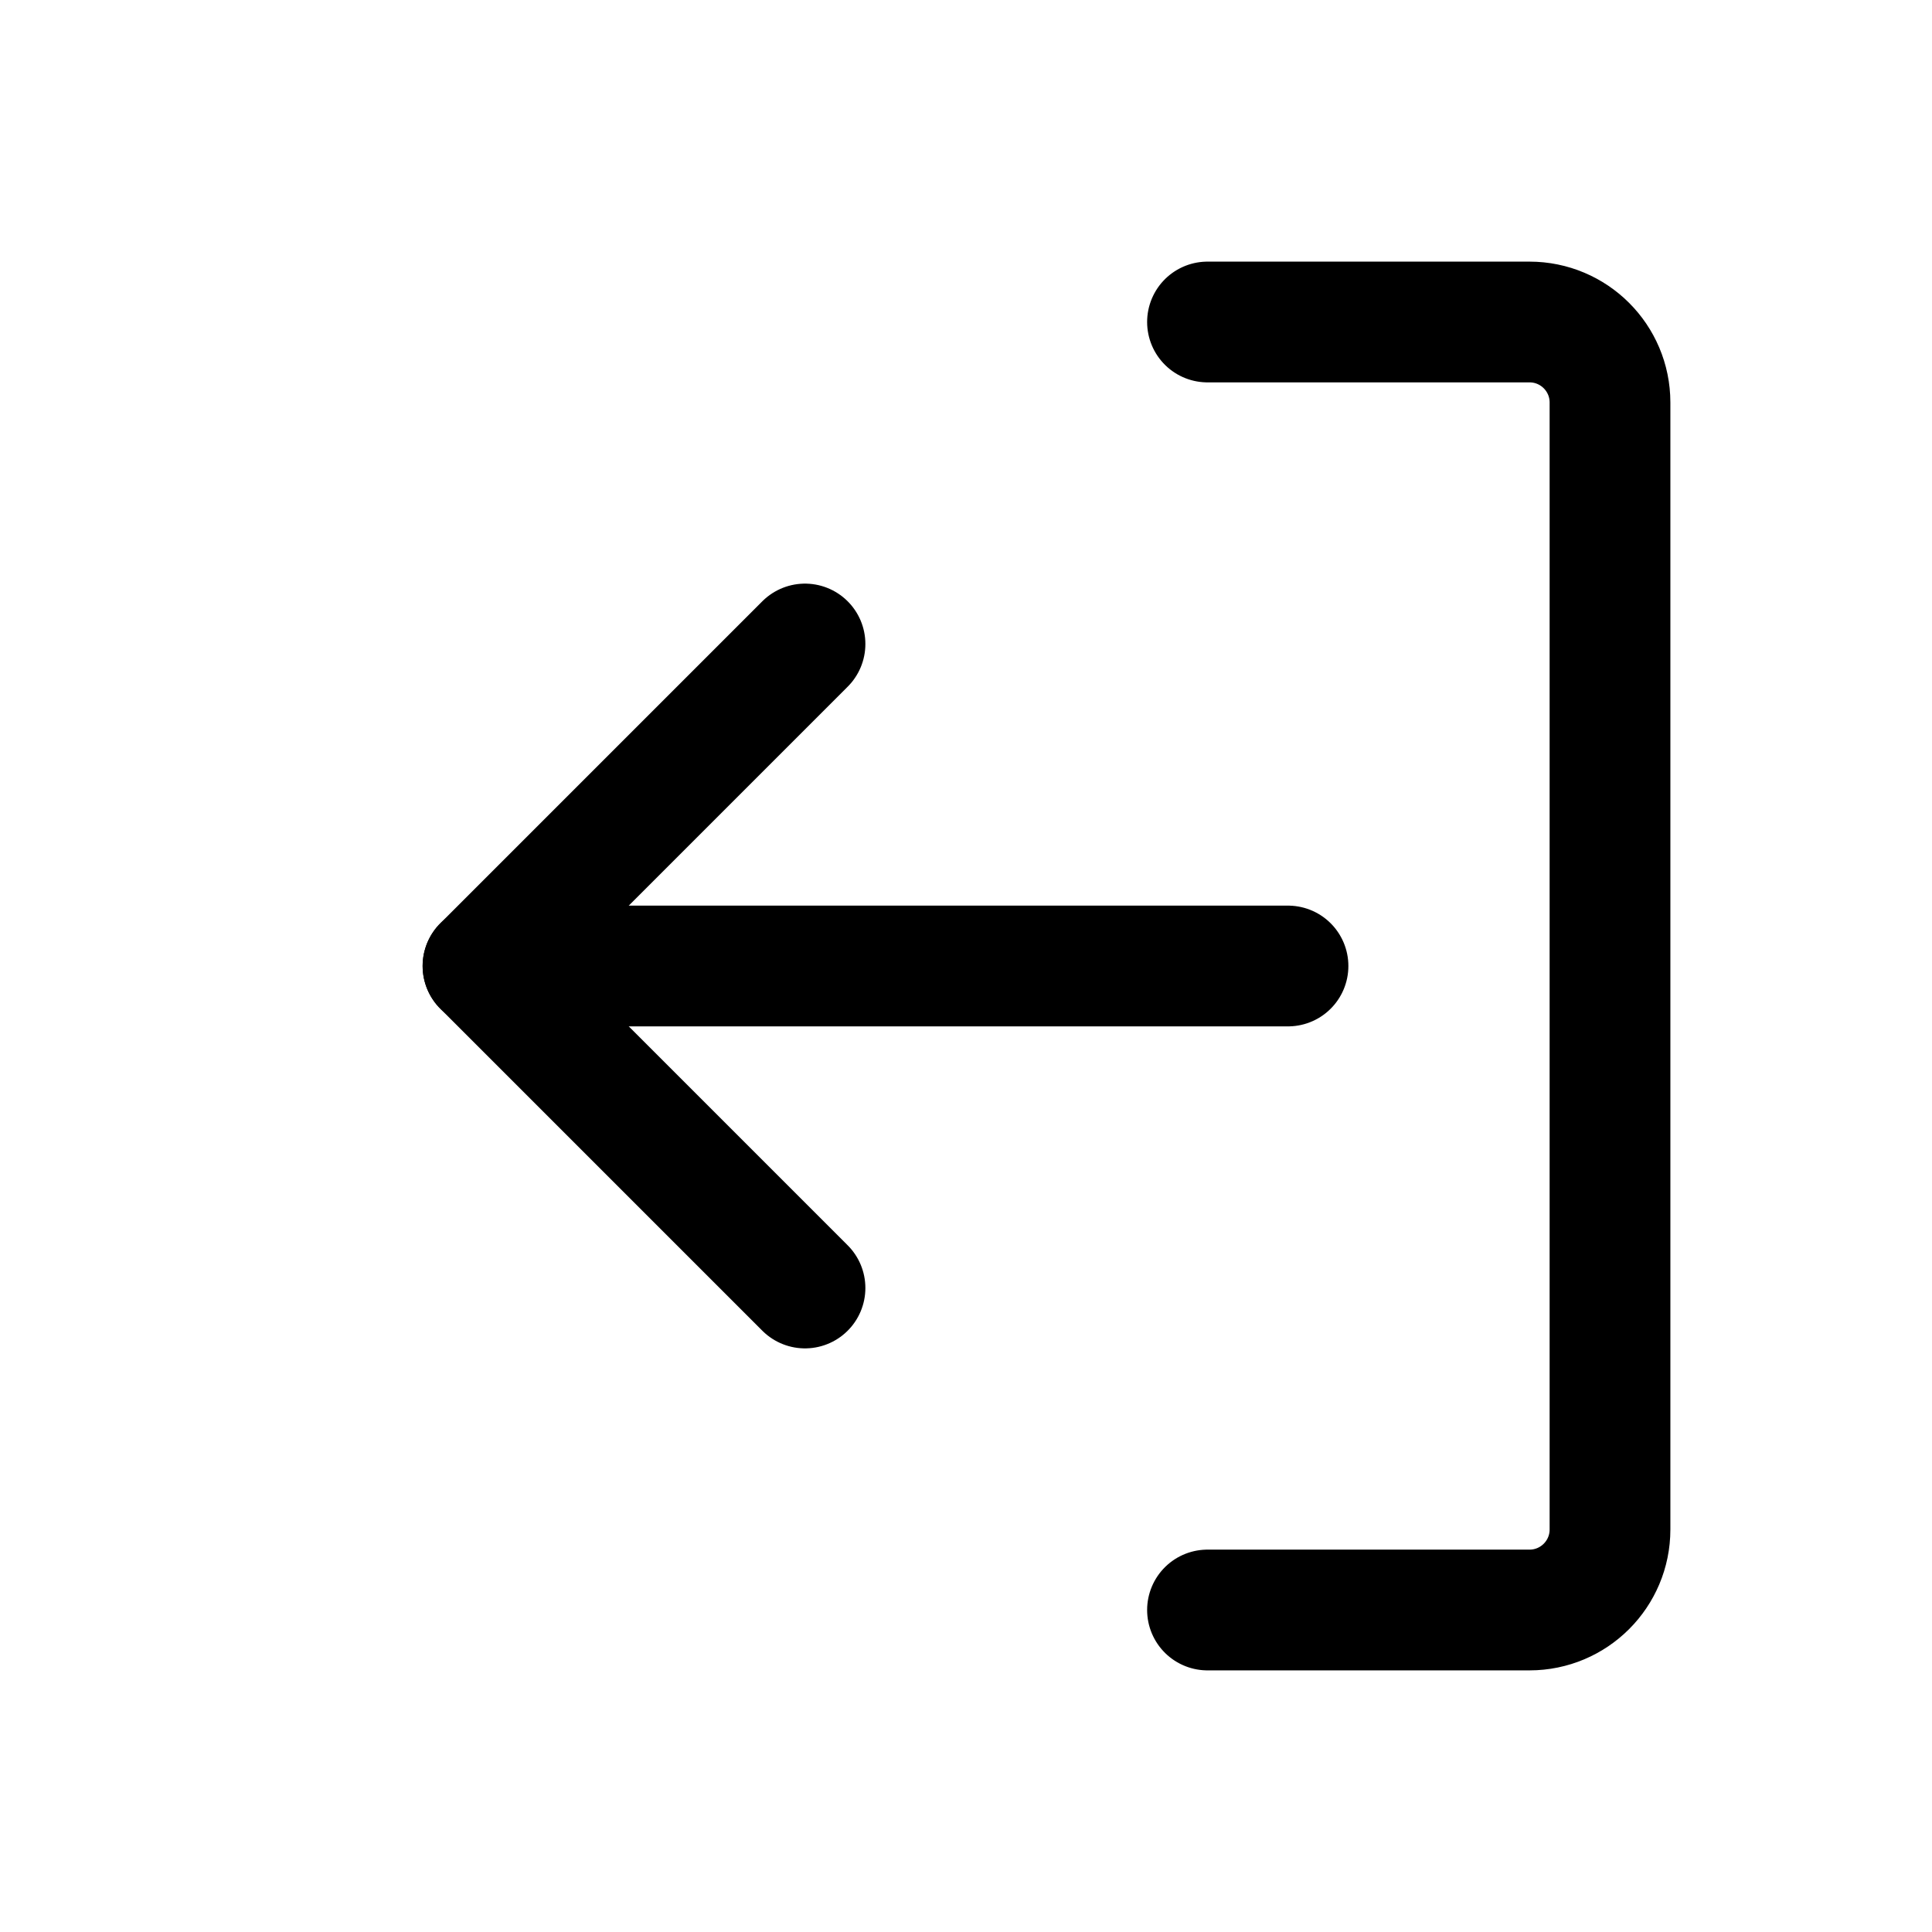
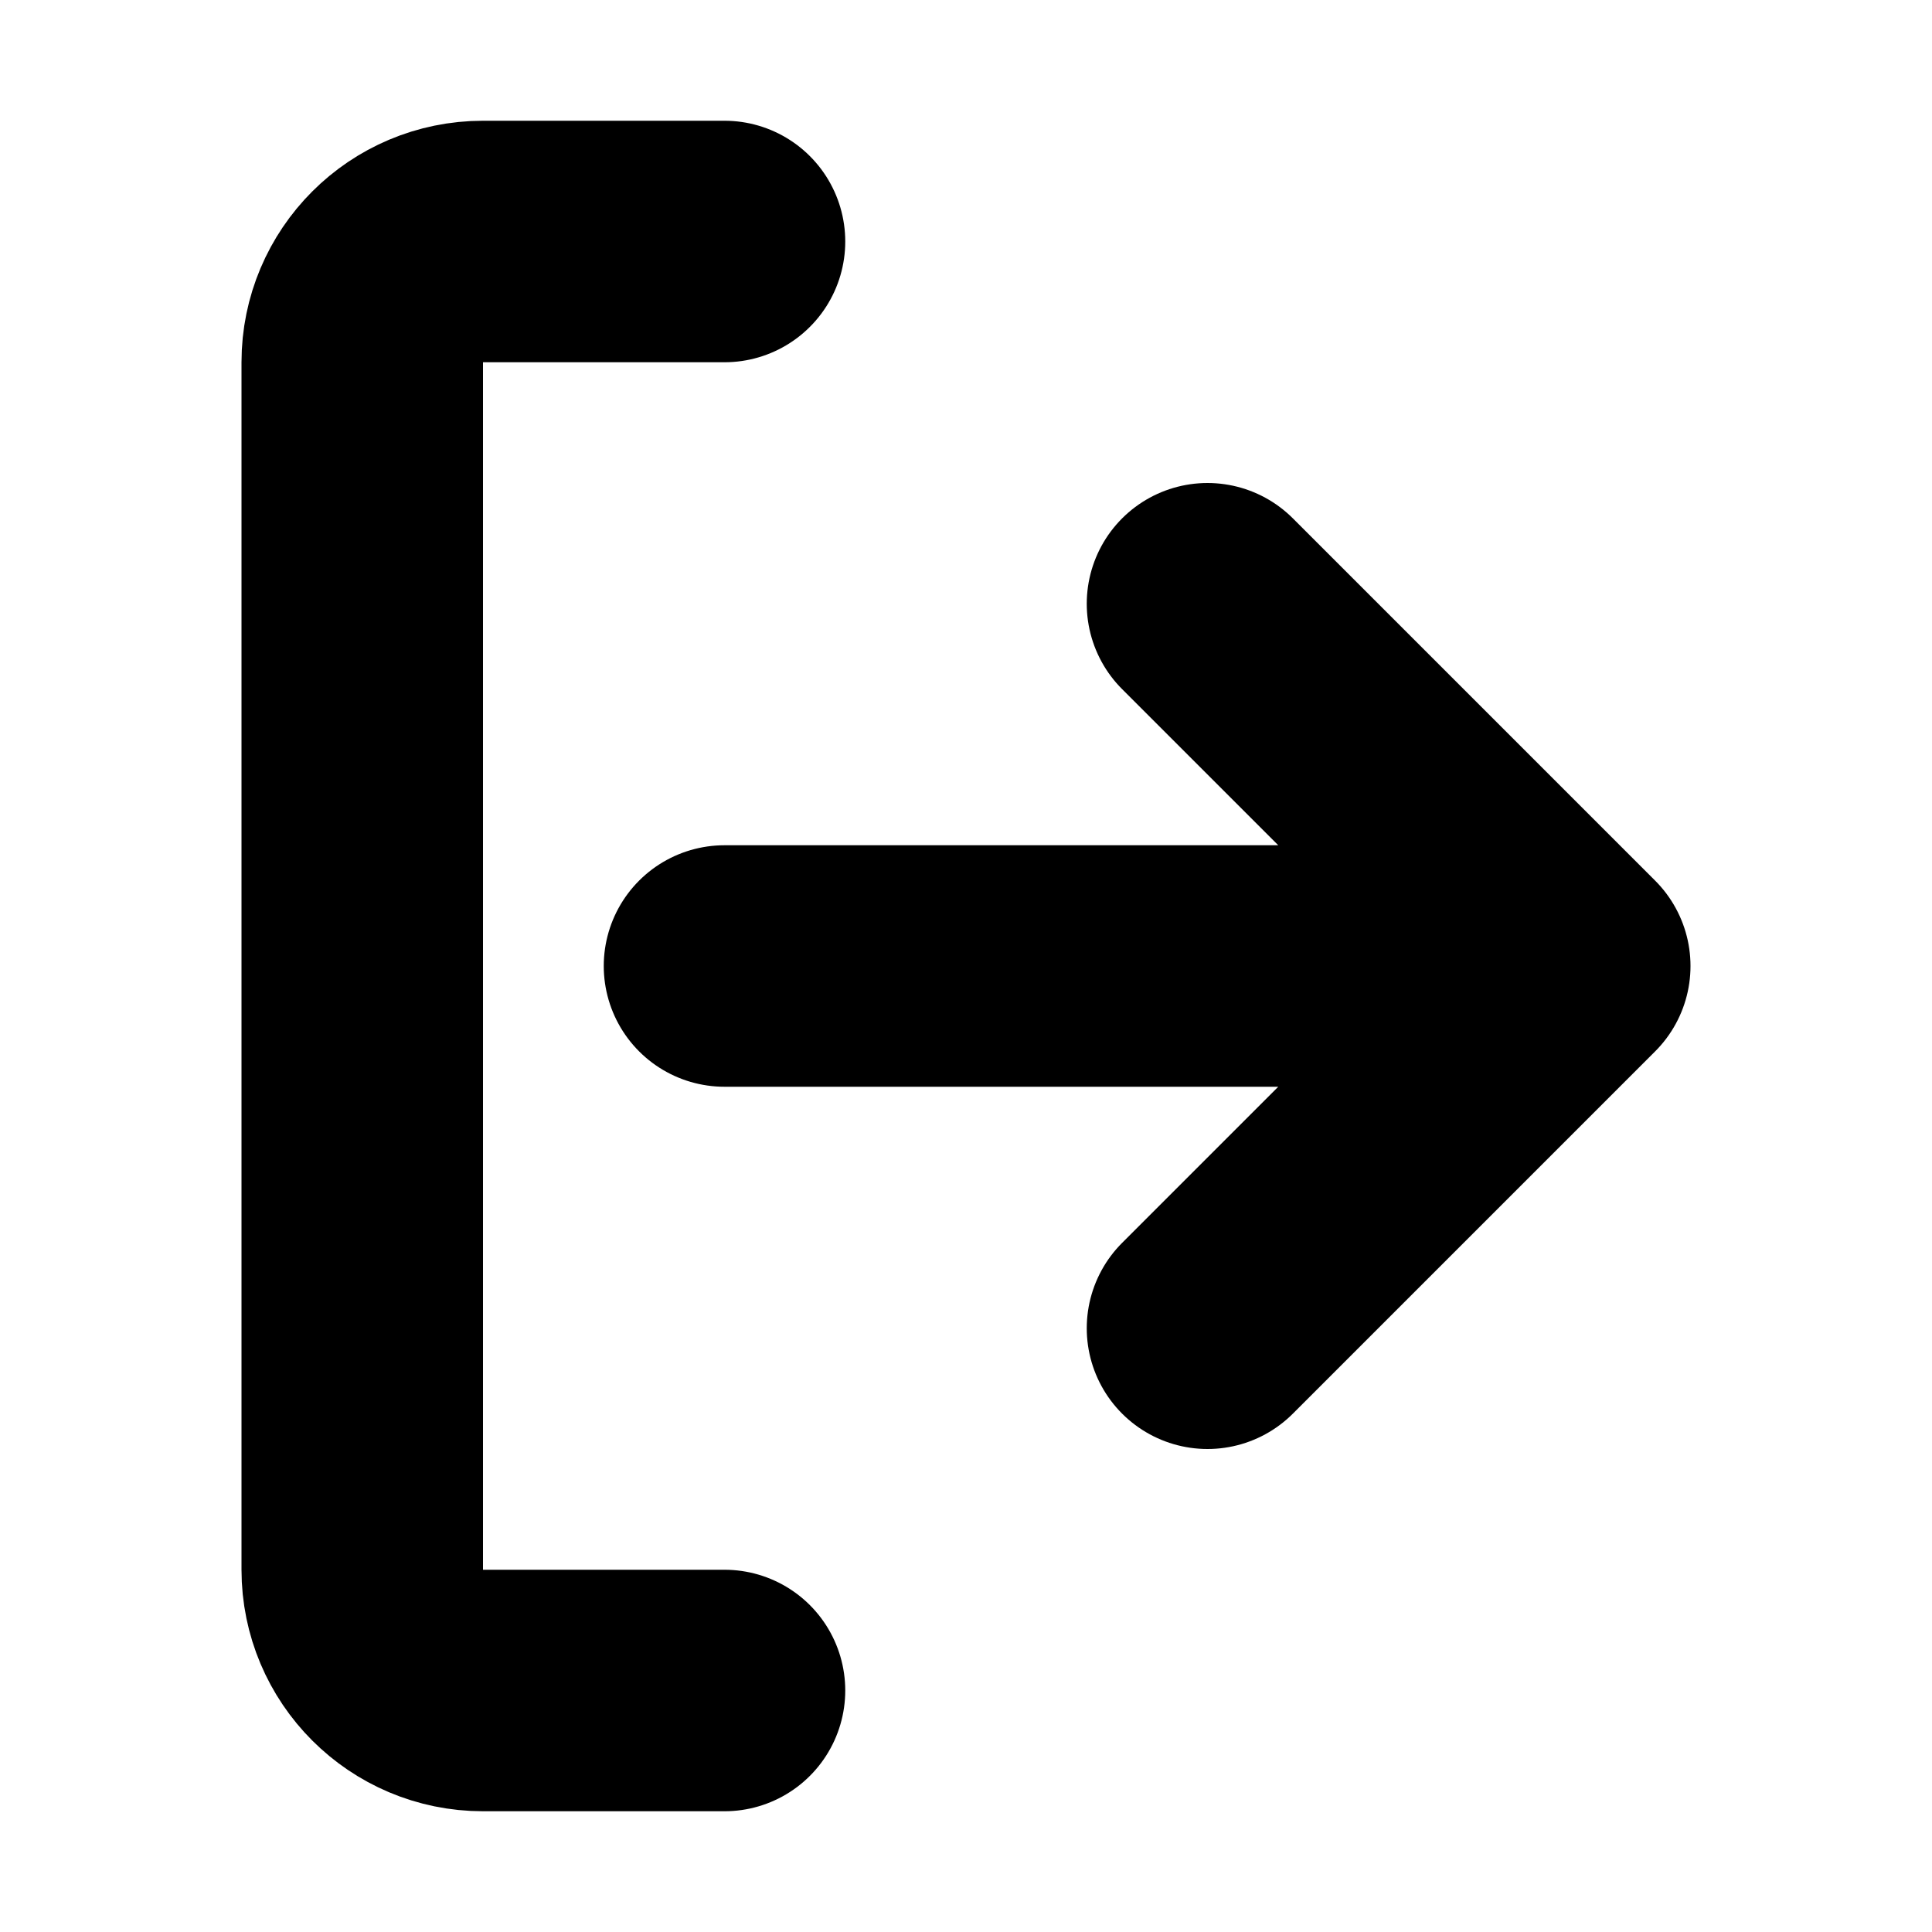
- <svg xmlns="http://www.w3.org/2000/svg" viewBox="0 0 24 24" fill="none" stroke="#000" stroke-width="1.5" stroke-linecap="round" stroke-linejoin="round">
-   <path d="M15 4h4a1 1 0 0 1 1 1v14a1 1 0 0 1-1 1h-4" />
-   <path d="M10 16l-4-4 4-4" />
-   <path d="M6 12h10" />
+ <svg xmlns="http://www.w3.org/2000/svg" viewBox="0 0 24 24" fill="none" stroke="#000" stroke-width="3" stroke-linecap="round" stroke-linejoin="round">
+   <path d="M9 21H6a1.5 1.5 0 0 1-1.5-1.5v-15A1.5 1.5 0 0 1 6 3h3M15 16.5l4.5-4.5L15 7.5M19.5 12H9" />
</svg>
